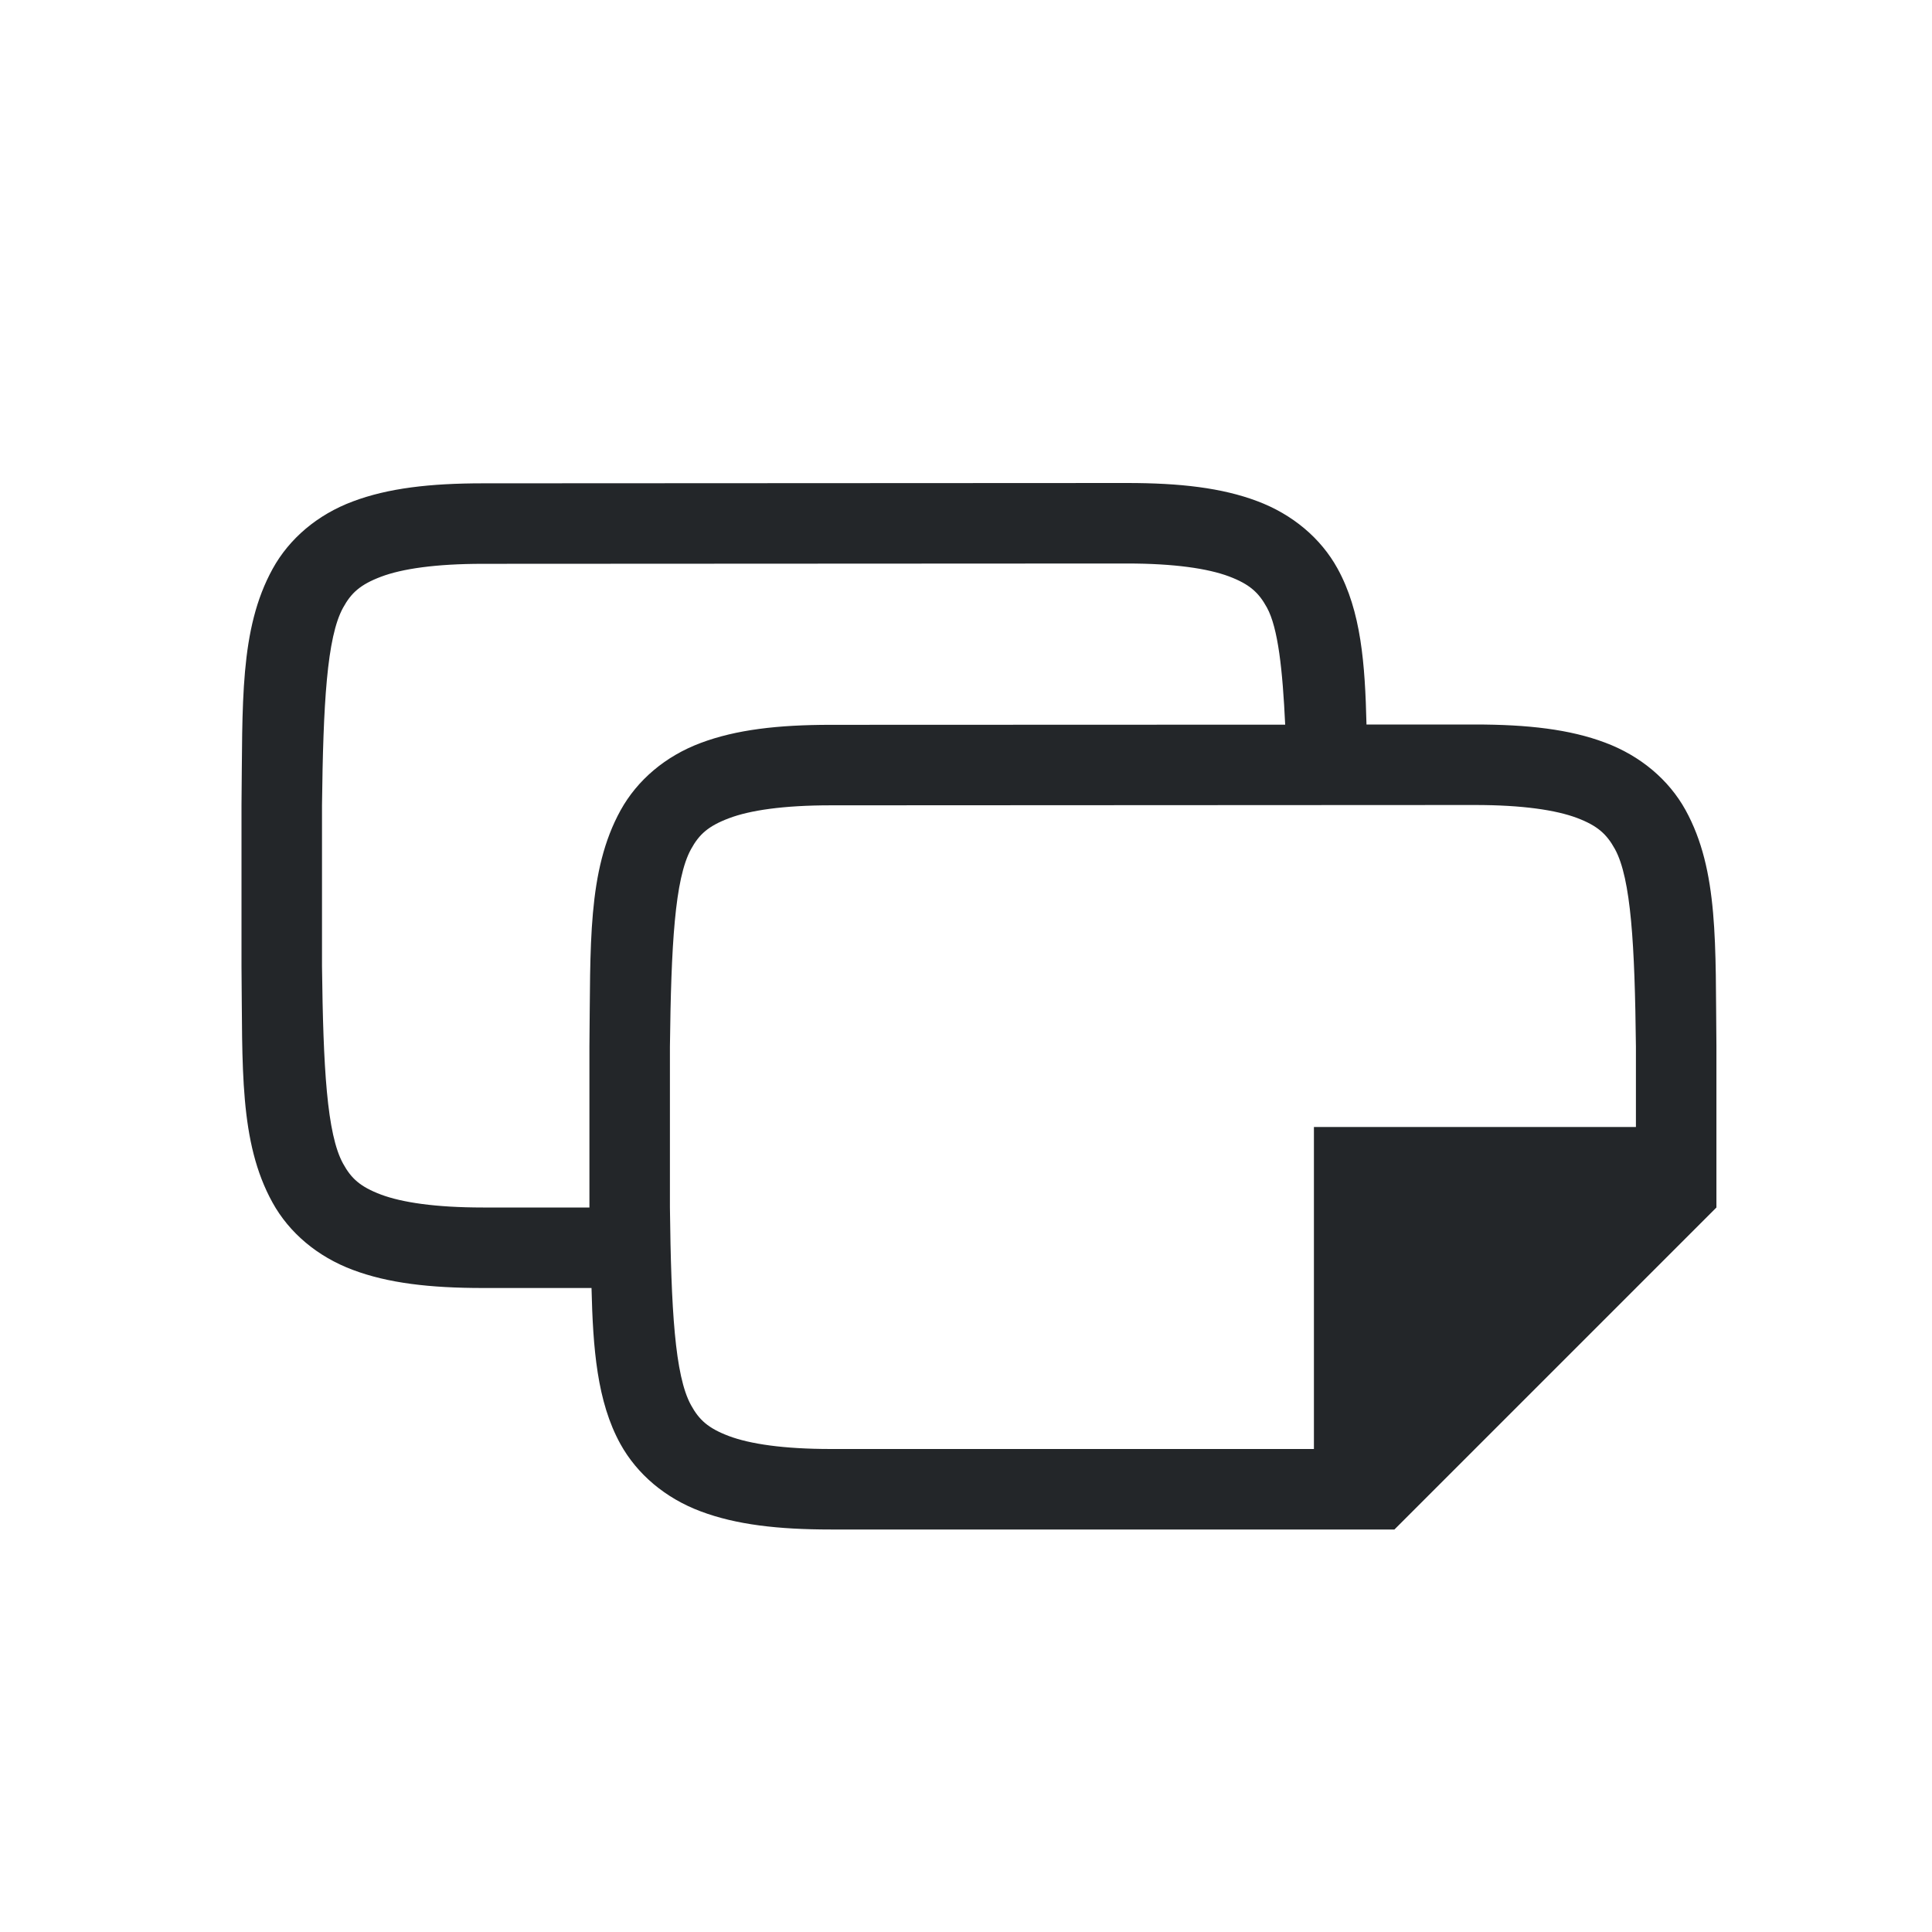
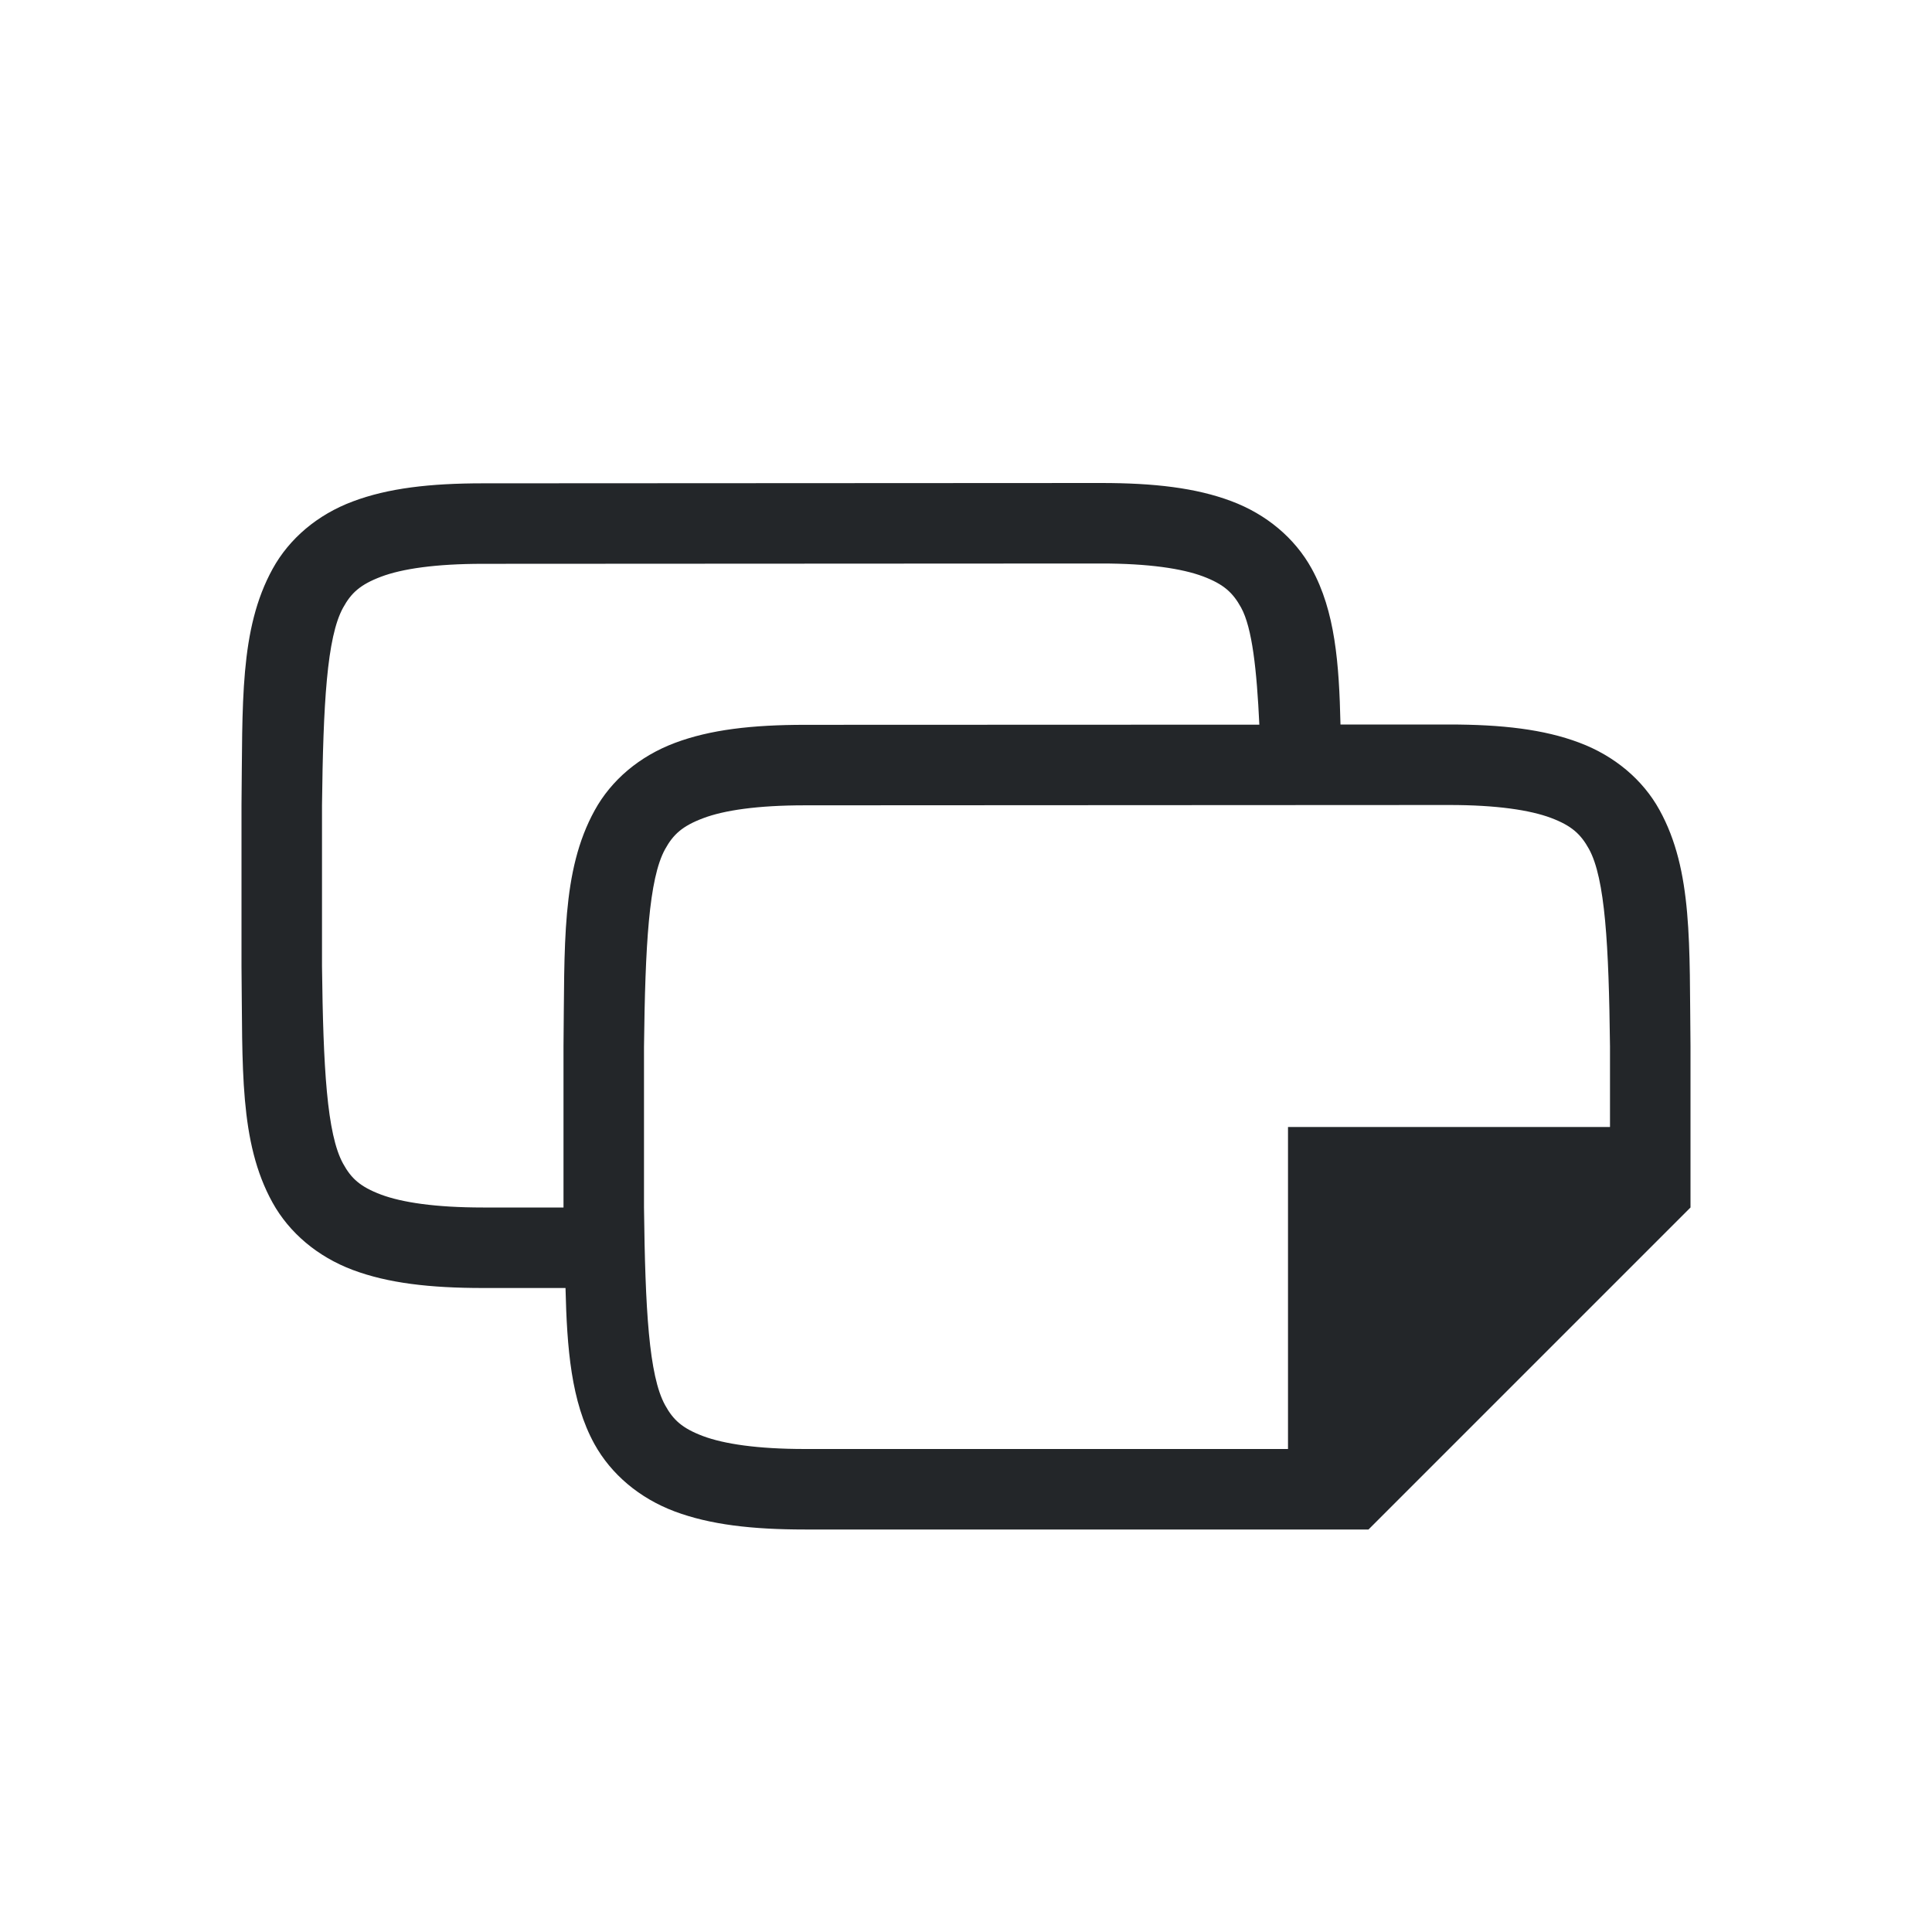
<svg xmlns="http://www.w3.org/2000/svg" viewBox="0 0 24 24" version="1.1" id="svg4">
  <defs id="defs8" />
-   <path style="color:#000000;font-style:normal;font-variant:normal;font-weight:normal;font-stretch:normal;font-size:medium;line-height:normal;font-family:sans-serif;font-variant-ligatures:normal;font-variant-position:normal;font-variant-caps:normal;font-variant-numeric:normal;font-variant-alternates:normal;font-feature-settings:normal;text-indent:0;text-align:start;text-decoration:none;text-decoration-line:none;text-decoration-style:solid;text-decoration-color:#000000;letter-spacing:normal;word-spacing:normal;text-transform:none;writing-mode:lr-tb;direction:ltr;text-orientation:mixed;dominant-baseline:auto;baseline-shift:baseline;text-anchor:start;white-space:normal;shape-padding:0;clip-rule:nonzero;display:inline;overflow:visible;visibility:visible;opacity:1;isolation:auto;mix-blend-mode:normal;color-interpolation:sRGB;color-interpolation-filters:linearRGB;solid-color:#000000;solid-opacity:1;vector-effect:none;fill:#232629;fill-opacity:1;fill-rule:nonzero;stroke:none;stroke-width:1;stroke-linecap:butt;stroke-linejoin:miter;stroke-miterlimit:4;stroke-dasharray:none;stroke-dashoffset:0;stroke-opacity:1;marker:none;color-rendering:auto;image-rendering:auto;shape-rendering:auto;text-rendering:auto;enable-background:accumulate" d="M 14 6 L 6 6.004 C 5.342 6.004 4.821 6.064 4.383 6.229 C 3.944 6.393 3.594 6.69 3.387 7.066 C 2.972 7.819 3.015 8.74 3 9.998 L 3 10 L 3 12.002 L 3 12.006 C 3.014 13.264 2.969 14.185 3.385 14.938 C 3.592 15.314 3.944 15.611 4.383 15.775 C 4.821 15.94 5.342 16 6 16 L 6.533 16 L 7.348 16 C 7.366 16.749 7.416 17.411 7.707 17.938 C 7.915 18.314 8.266 18.611 8.705 18.775 C 9.144 18.94 9.665 19 10.322 19 L 17.322 19 L 21.322 15 L 21.322 12.998 L 21.322 12.994 C 21.308 11.736 21.353 10.815 20.938 10.062 C 20.73 9.686 20.378 9.389 19.939 9.225 C 19.501 9.06 18.98 9 18.322 9 L 16.975 9 C 16.957 8.243 16.908 7.593 16.615 7.062 C 16.408 6.686 16.056 6.389 15.617 6.225 C 15.179 6.06 14.658 6 14 6 z M 14 7 C 14.592 7 15.006 7.063 15.266 7.16 C 15.526 7.258 15.637 7.363 15.738 7.547 C 15.877 7.799 15.933 8.323 15.965 9.002 L 10.322 9.004 C 9.665 9.004 9.144 9.064 8.705 9.229 C 8.266 9.393 7.917 9.69 7.709 10.066 C 7.294 10.819 7.337 11.74 7.322 12.998 L 7.322 13 L 7.322 15 L 6.471 15 L 6 15 C 5.408 15 4.994 14.937 4.734 14.84 C 4.474 14.742 4.363 14.639 4.262 14.455 C 4.06 14.089 4.015 13.259 4 12 L 4 10.01 L 4 10.004 C 4.015 8.745 4.06 7.915 4.262 7.549 C 4.363 7.365 4.475 7.262 4.734 7.164 C 4.994 7.066 5.408 7.004 6 7.004 L 14 7 z M 18.322 10 C 18.915 10 19.328 10.063 19.588 10.16 C 19.848 10.258 19.959 10.363 20.061 10.547 C 20.262 10.913 20.308 11.741 20.322 13 L 20.322 14 L 16.322 14 L 16.322 18 L 10.322 18 C 9.73 18 9.317 17.937 9.057 17.84 C 8.797 17.742 8.685 17.639 8.584 17.455 C 8.382 17.089 8.337 16.259 8.322 15 L 8.322 13.01 L 8.322 13.004 C 8.337 11.745 8.382 10.915 8.584 10.549 C 8.685 10.365 8.797 10.262 9.057 10.164 C 9.316 10.066 9.73 10.004 10.322 10.004 L 18.322 10 z " id="path2732-8-9-9" />
+   <path style="color:#000000;font-style:normal;font-variant:normal;font-weight:normal;font-stretch:normal;font-size:medium;line-height:normal;font-family:sans-serif;font-variant-ligatures:normal;font-variant-position:normal;font-variant-caps:normal;font-variant-numeric:normal;font-variant-alternates:normal;font-feature-settings:normal;text-indent:0;text-align:start;text-decoration:none;text-decoration-line:none;text-decoration-style:solid;text-decoration-color:#000000;letter-spacing:normal;word-spacing:normal;text-transform:none;writing-mode:lr-tb;direction:ltr;text-orientation:mixed;dominant-baseline:auto;baseline-shift:baseline;text-anchor:start;white-space:normal;shape-padding:0;clip-rule:nonzero;display:inline;overflow:visible;visibility:visible;opacity:1;isolation:auto;mix-blend-mode:normal;color-interpolation:sRGB;color-interpolation-filters:linearRGB;solid-color:#000000;solid-opacity:1;vector-effect:none;fill:#232629;fill-opacity:1;fill-rule:nonzero;stroke:none;stroke-width:1;stroke-linecap:butt;stroke-linejoin:miter;stroke-miterlimit:4;stroke-dasharray:none;stroke-dashoffset:0;stroke-opacity:1;marker:none;color-rendering:auto;image-rendering:auto;shape-rendering:auto;text-rendering:auto;enable-background:accumulate" d="M 13.678,6 6,6.004 C 5.342,6.004 4.821,6.064 4.383,6.229 3.944,6.393 3.594,6.69 3.387,7.066 2.972,7.819 3.015,8.74 3,9.998 V 10 v 2.002 0.004 c 0.015,1.258 -0.031,2.179 0.385,2.932 0.208,0.376 0.559,0.673 0.998,0.838 C 4.821,15.94 5.342,16 6,16 h 0.533 0.492 c 0.018,0.749 0.069,1.411 0.359,1.938 0.208,0.376 0.559,0.673 0.998,0.838 C 8.821,18.94 9.342,19 10,19 h 7 l 4,-4 v -2.002 -0.004 C 20.985,11.736 21.031,10.815 20.615,10.062 20.408,9.686 20.056,9.389 19.617,9.225 19.179,9.06 18.658,9 18,9 H 16.652 C 16.635,8.243 16.586,7.593 16.293,7.062 16.085,6.686 15.734,6.389 15.295,6.225 14.856,6.06 14.335,6 13.678,6 Z m 0,1 c 0.592,-2.962e-4 1.006,0.063 1.266,0.16 0.26,0.098 0.371,0.203 0.473,0.387 0.139,0.252 0.195,0.777 0.227,1.455 L 10,9.004 c -0.658,3.125e-4 -1.179,0.06 -1.617,0.225 -0.439,0.165 -0.789,0.461 -0.996,0.838 -0.415,0.753 -0.372,1.673 -0.387,2.932 V 13 15 H 6.471 6 C 5.408,15 4.994,14.937 4.734,14.84 4.474,14.742 4.363,14.639 4.262,14.455 4.06,14.089 4.015,13.259 4,12 v -1.99 -0.006 C 4.015,8.745 4.06,7.915 4.262,7.549 4.363,7.365 4.475,7.262 4.734,7.164 4.994,7.066 5.408,7.004 6,7.004 Z M 18,10 c 0.592,-2.962e-4 1.006,0.063 1.266,0.16 0.26,0.098 0.371,0.203 0.473,0.387 C 19.94,10.913 19.985,11.741 20,13 v 1 h -4 v 4 H 10 C 9.408,18 8.994,17.937 8.734,17.84 8.474,17.742 8.363,17.639 8.262,17.455 8.06,17.089 8.015,16.259 8,15 v -1.99 -0.006 c 0.015,-1.259 0.06,-2.089 0.262,-2.455 0.101,-0.183 0.213,-0.287 0.473,-0.385 C 8.994,10.066 9.408,10.004 10,10.004 Z" id="path2732-8-9-9" />
</svg>
